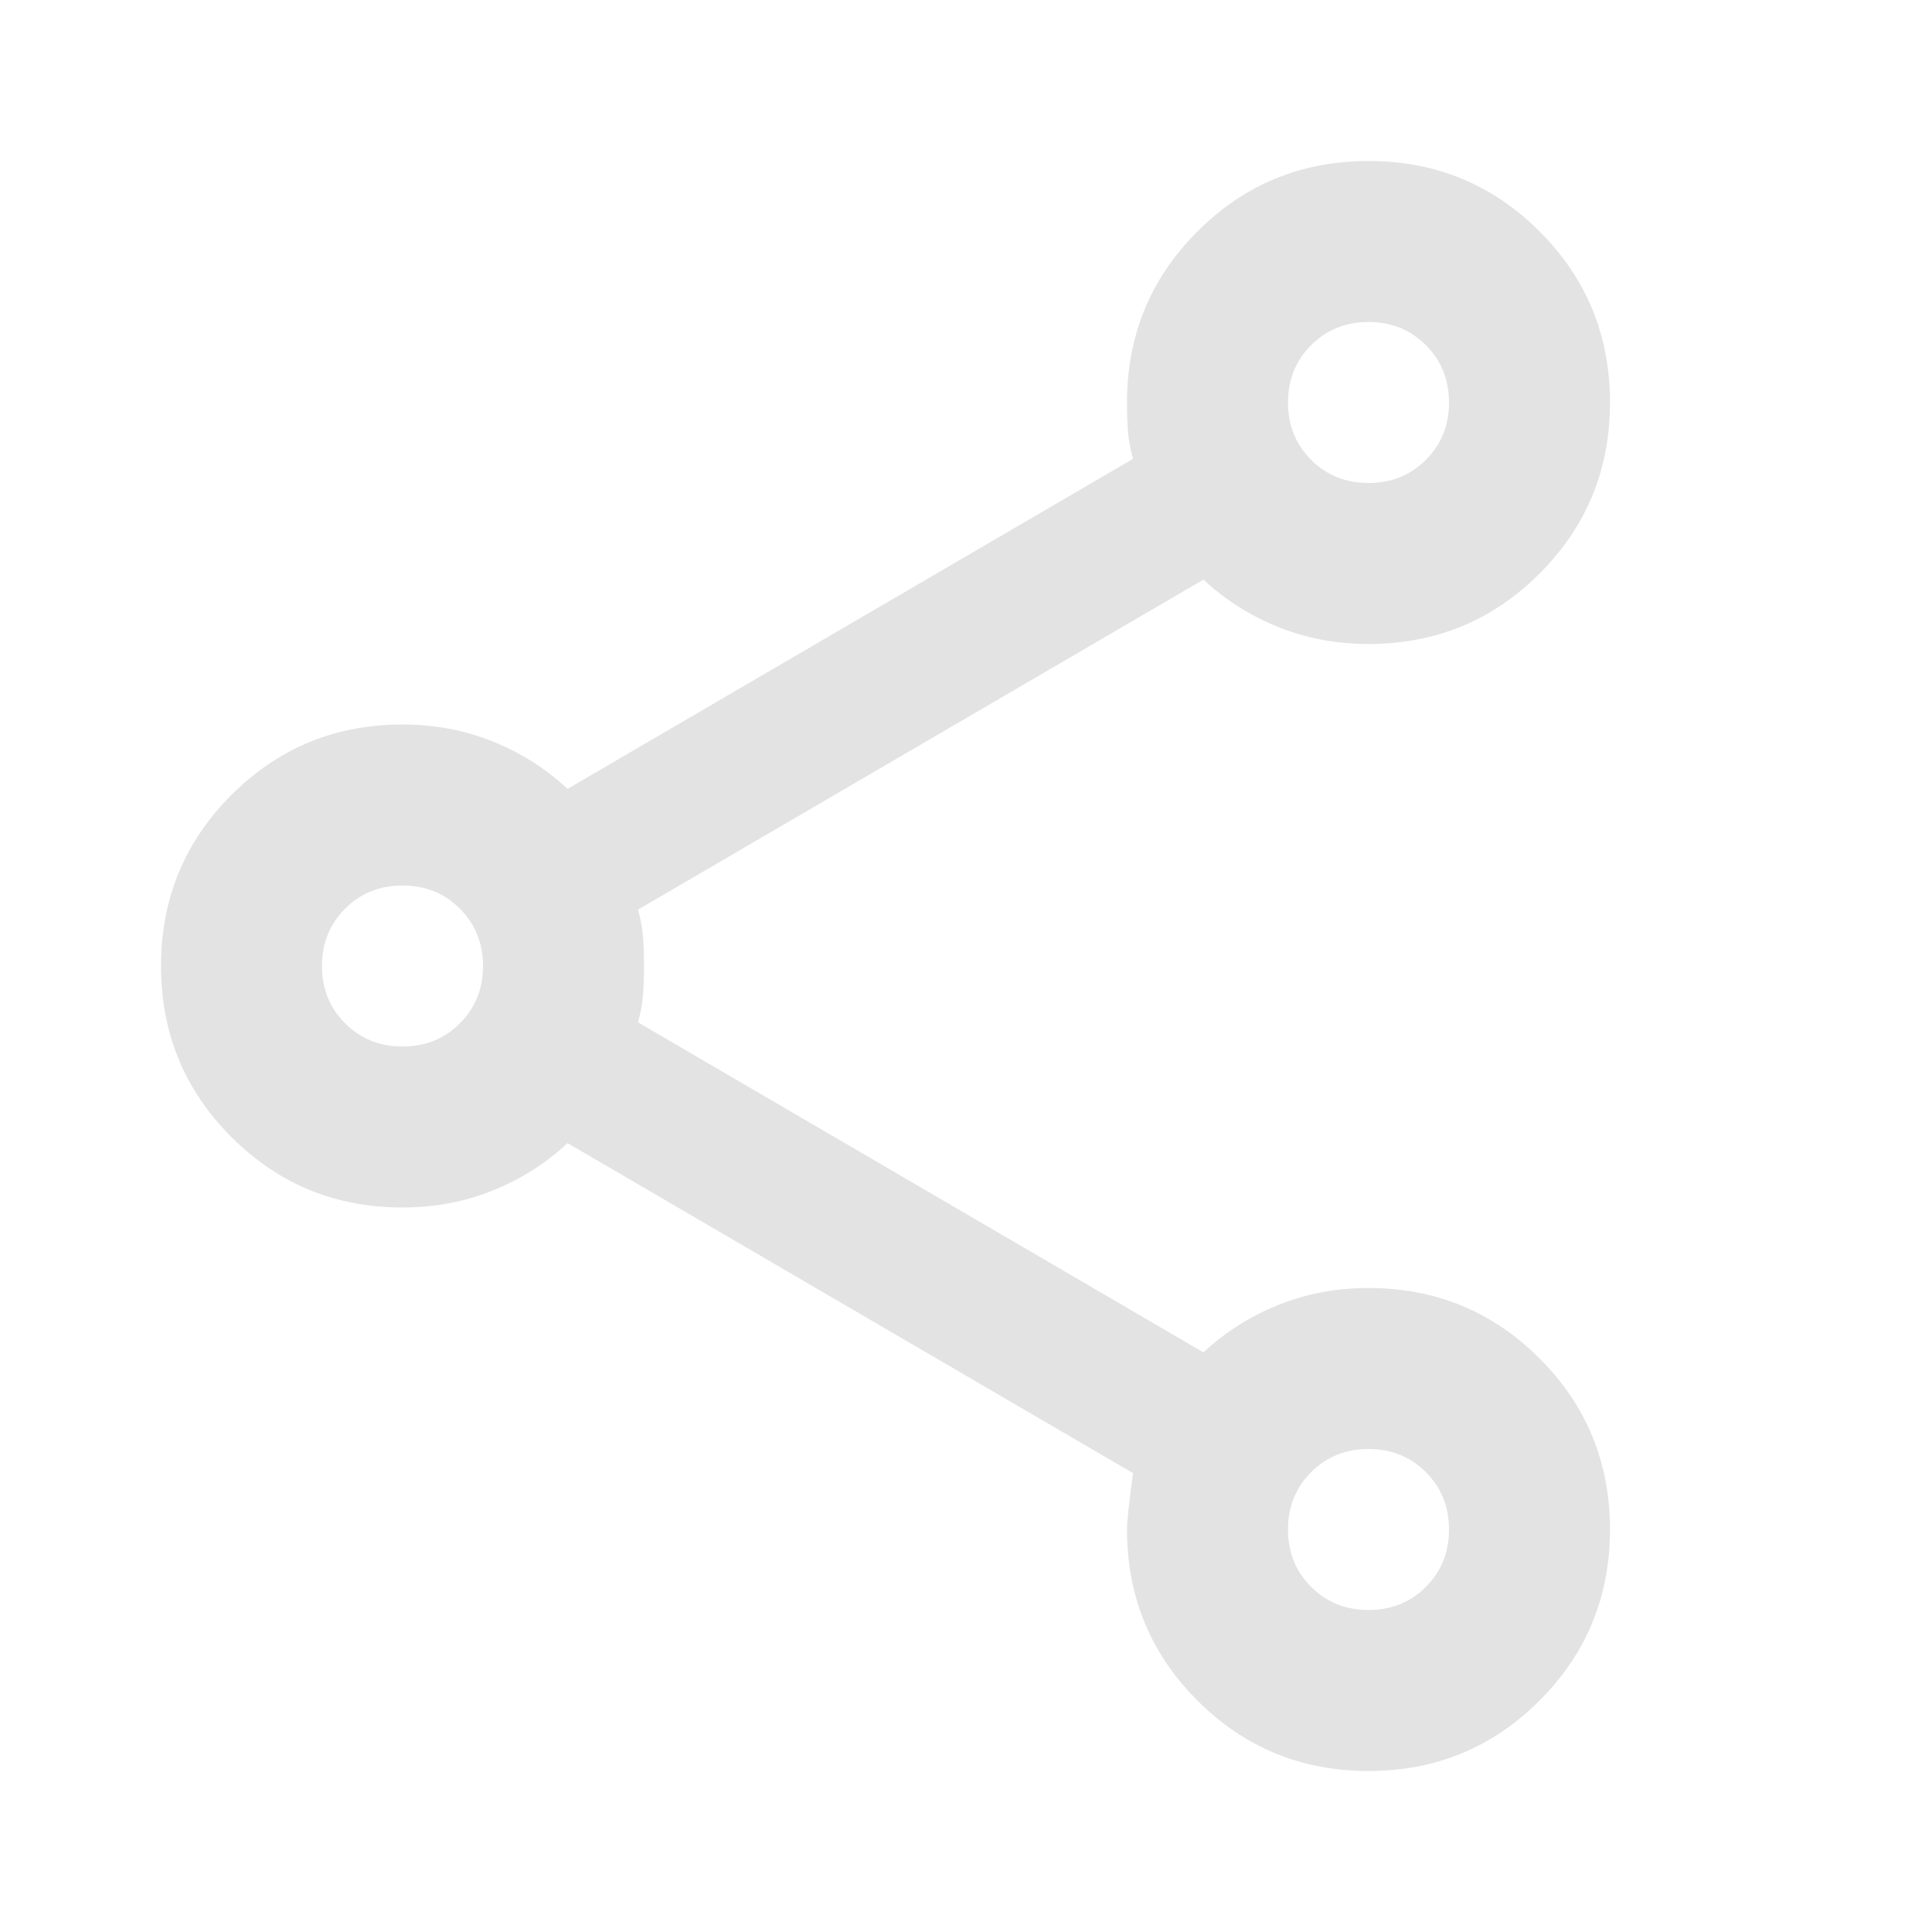
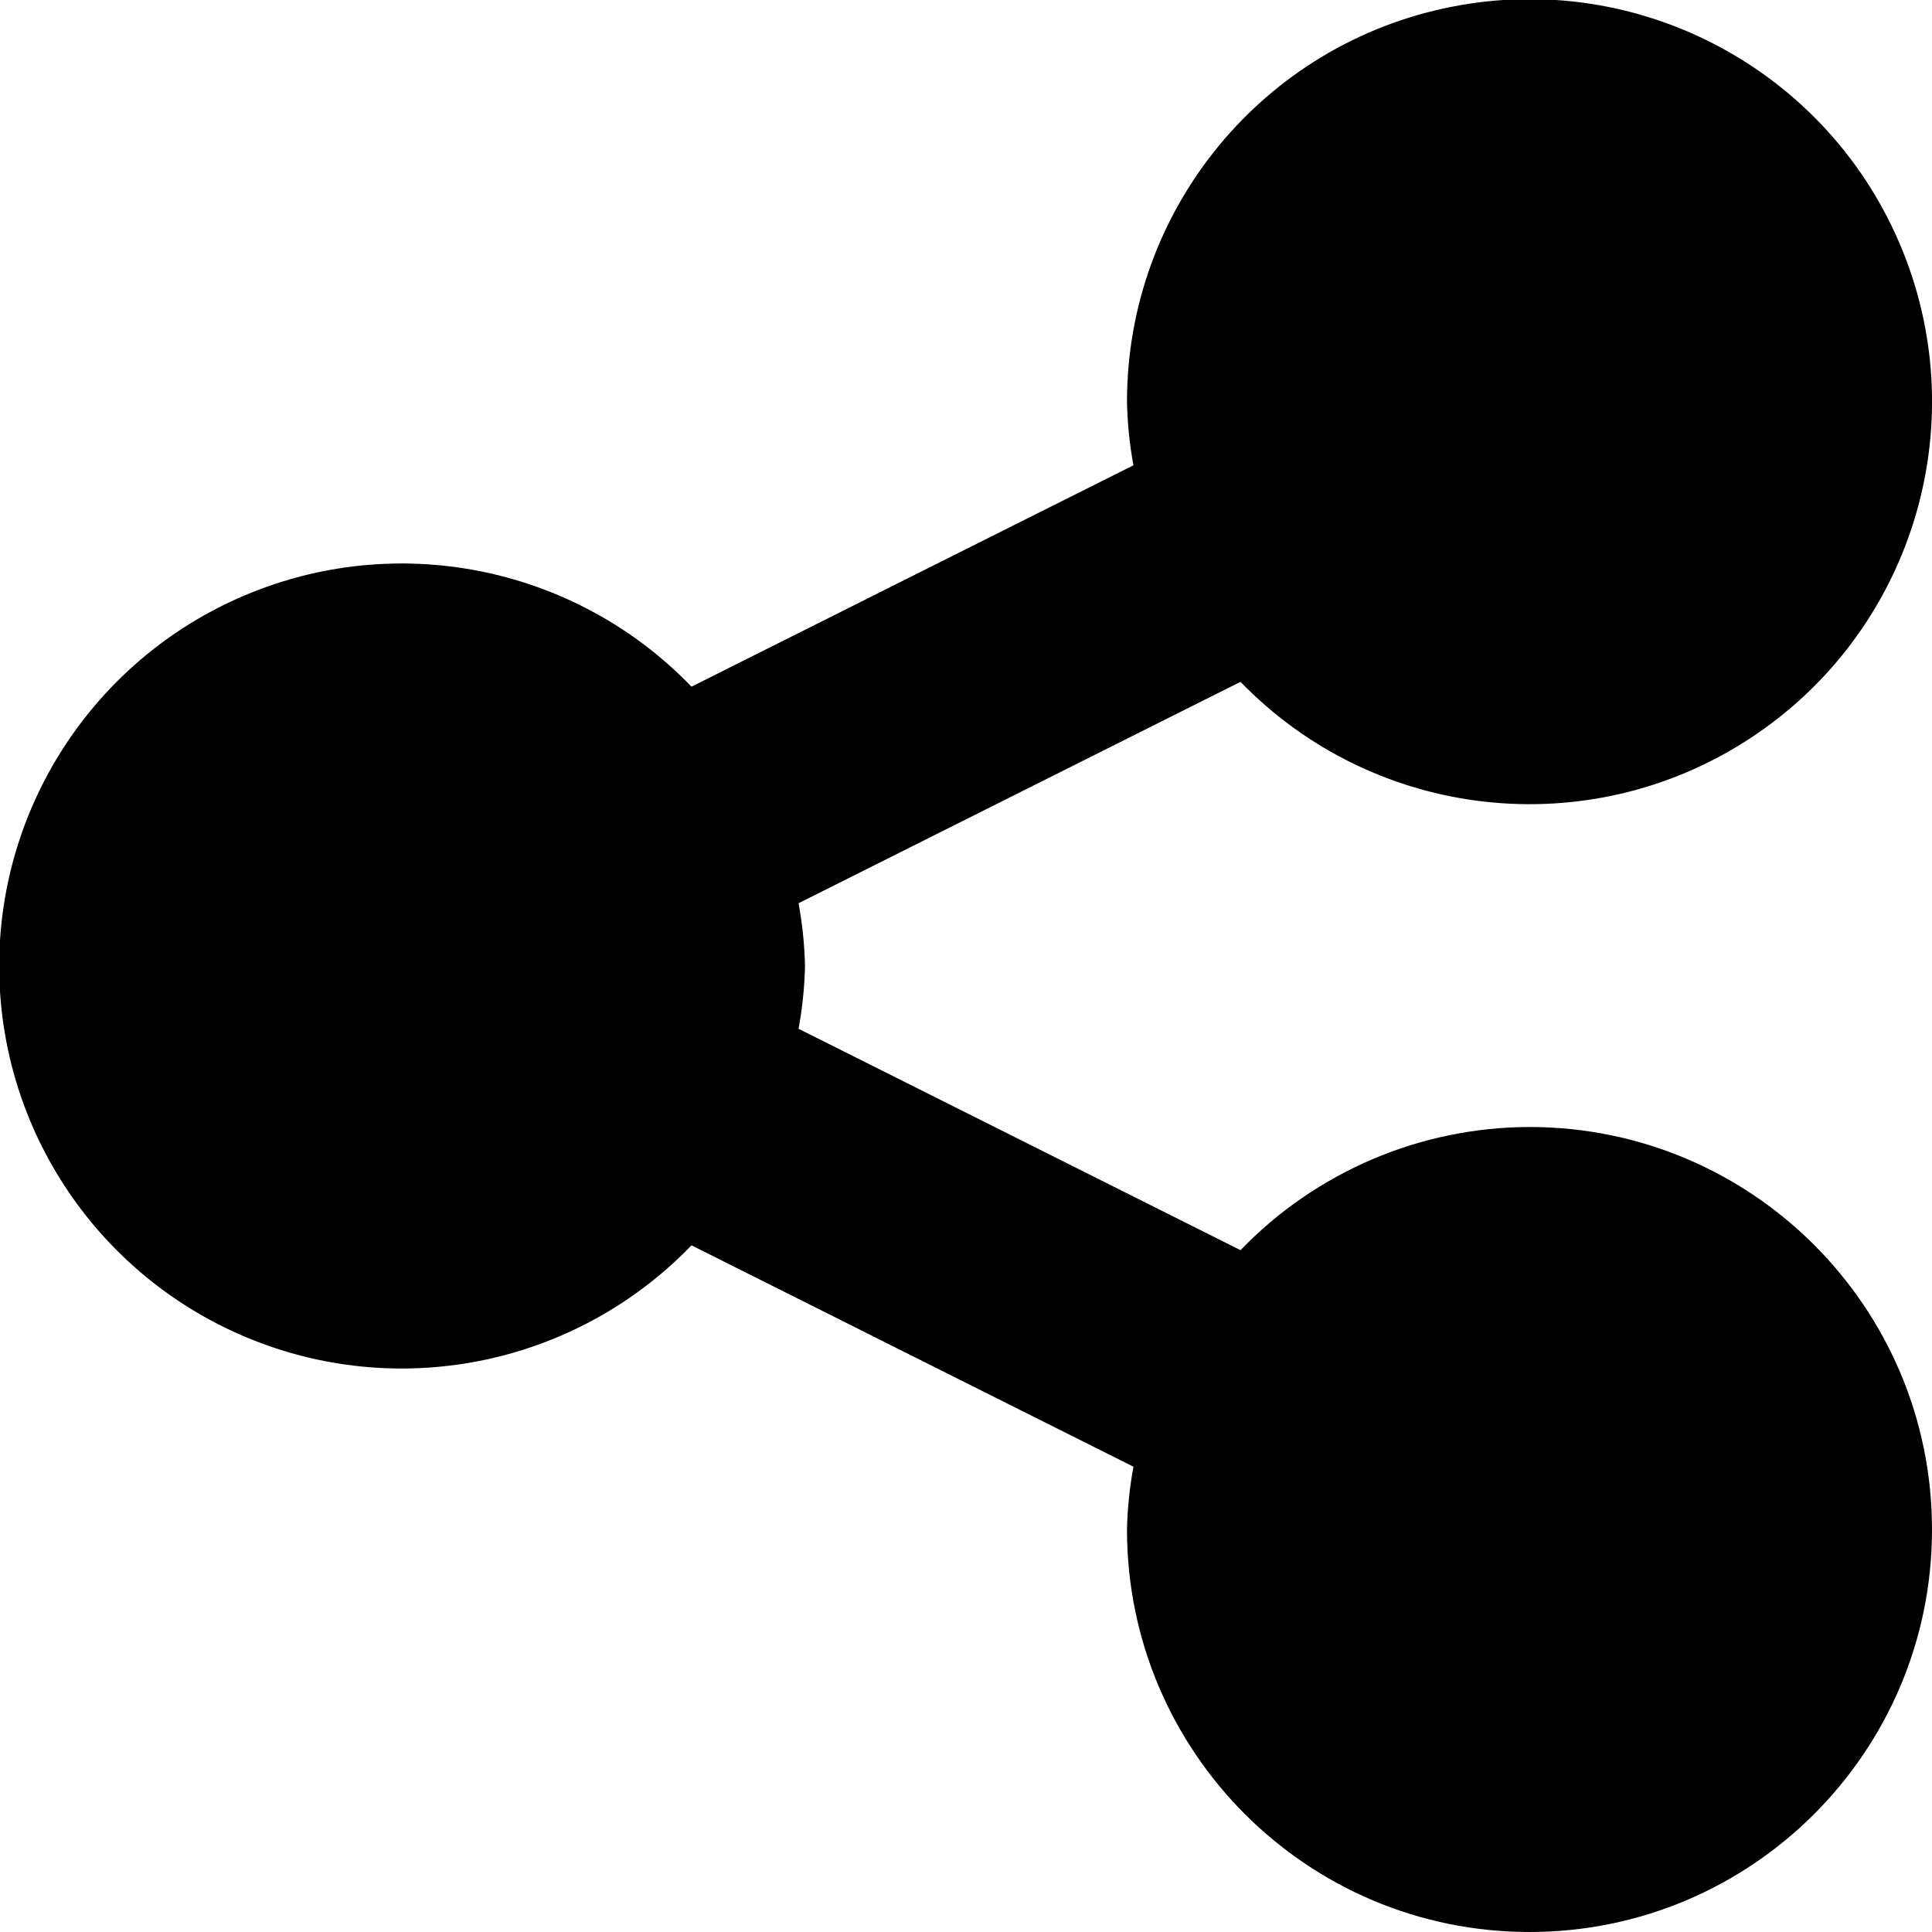
- <svg xmlns="http://www.w3.org/2000/svg" height="24px" viewBox="0 -960 960 960" width="24px" fill="#e3e3e3">
-   <path d="M680-80q-50 0-85-35t-35-85q0-6 3-28L282-392q-16 15-37 23.5t-45 8.5q-50 0-85-35t-35-85q0-50 35-85t85-35q24 0 45 8.5t37 23.5l281-164q-2-7-2.5-13.5T560-760q0-50 35-85t85-35q50 0 85 35t35 85q0 50-35 85t-85 35q-24 0-45-8.5T598-672L317-508q2 7 2.5 13.5t.5 14.5q0 8-.5 14.5T317-452l281 164q16-15 37-23.5t45-8.5q50 0 85 35t35 85q0 50-35 85t-85 35Zm0-80q17 0 28.5-11.5T720-200q0-17-11.5-28.5T680-240q-17 0-28.5 11.5T640-200q0 17 11.5 28.5T680-160ZM200-440q17 0 28.5-11.5T240-480q0-17-11.5-28.5T200-520q-17 0-28.5 11.5T160-480q0 17 11.5 28.5T200-440Zm508.5-291.5Q720-743 720-760t-11.5-28.5Q697-800 680-800t-28.5 11.5Q640-777 640-760t11.5 28.5Q663-720 680-720t28.5-11.5ZM680-200ZM200-480Zm480-280Z" />
+ <svg xmlns="http://www.w3.org/2000/svg" viewBox="0 0 24 24" id="Share--Streamline-Ultimate" height="24" width="24">
+   <path d="M19 14a5 5 0 0 0 -3.59 1.53l-5.49 -2.75A4.91 4.91 0 0 0 10 12a4.91 4.91 0 0 0 -0.08 -0.78l5.49 -2.75A5 5 0 1 0 14 5a4.91 4.91 0 0 0 0.08 0.78L8.59 8.53a5 5 0 1 0 0 6.94l5.49 2.75A4.91 4.91 0 0 0 14 19a5 5 0 1 0 5 -5Z" fill="#000000" stroke-width="1" />
</svg>
